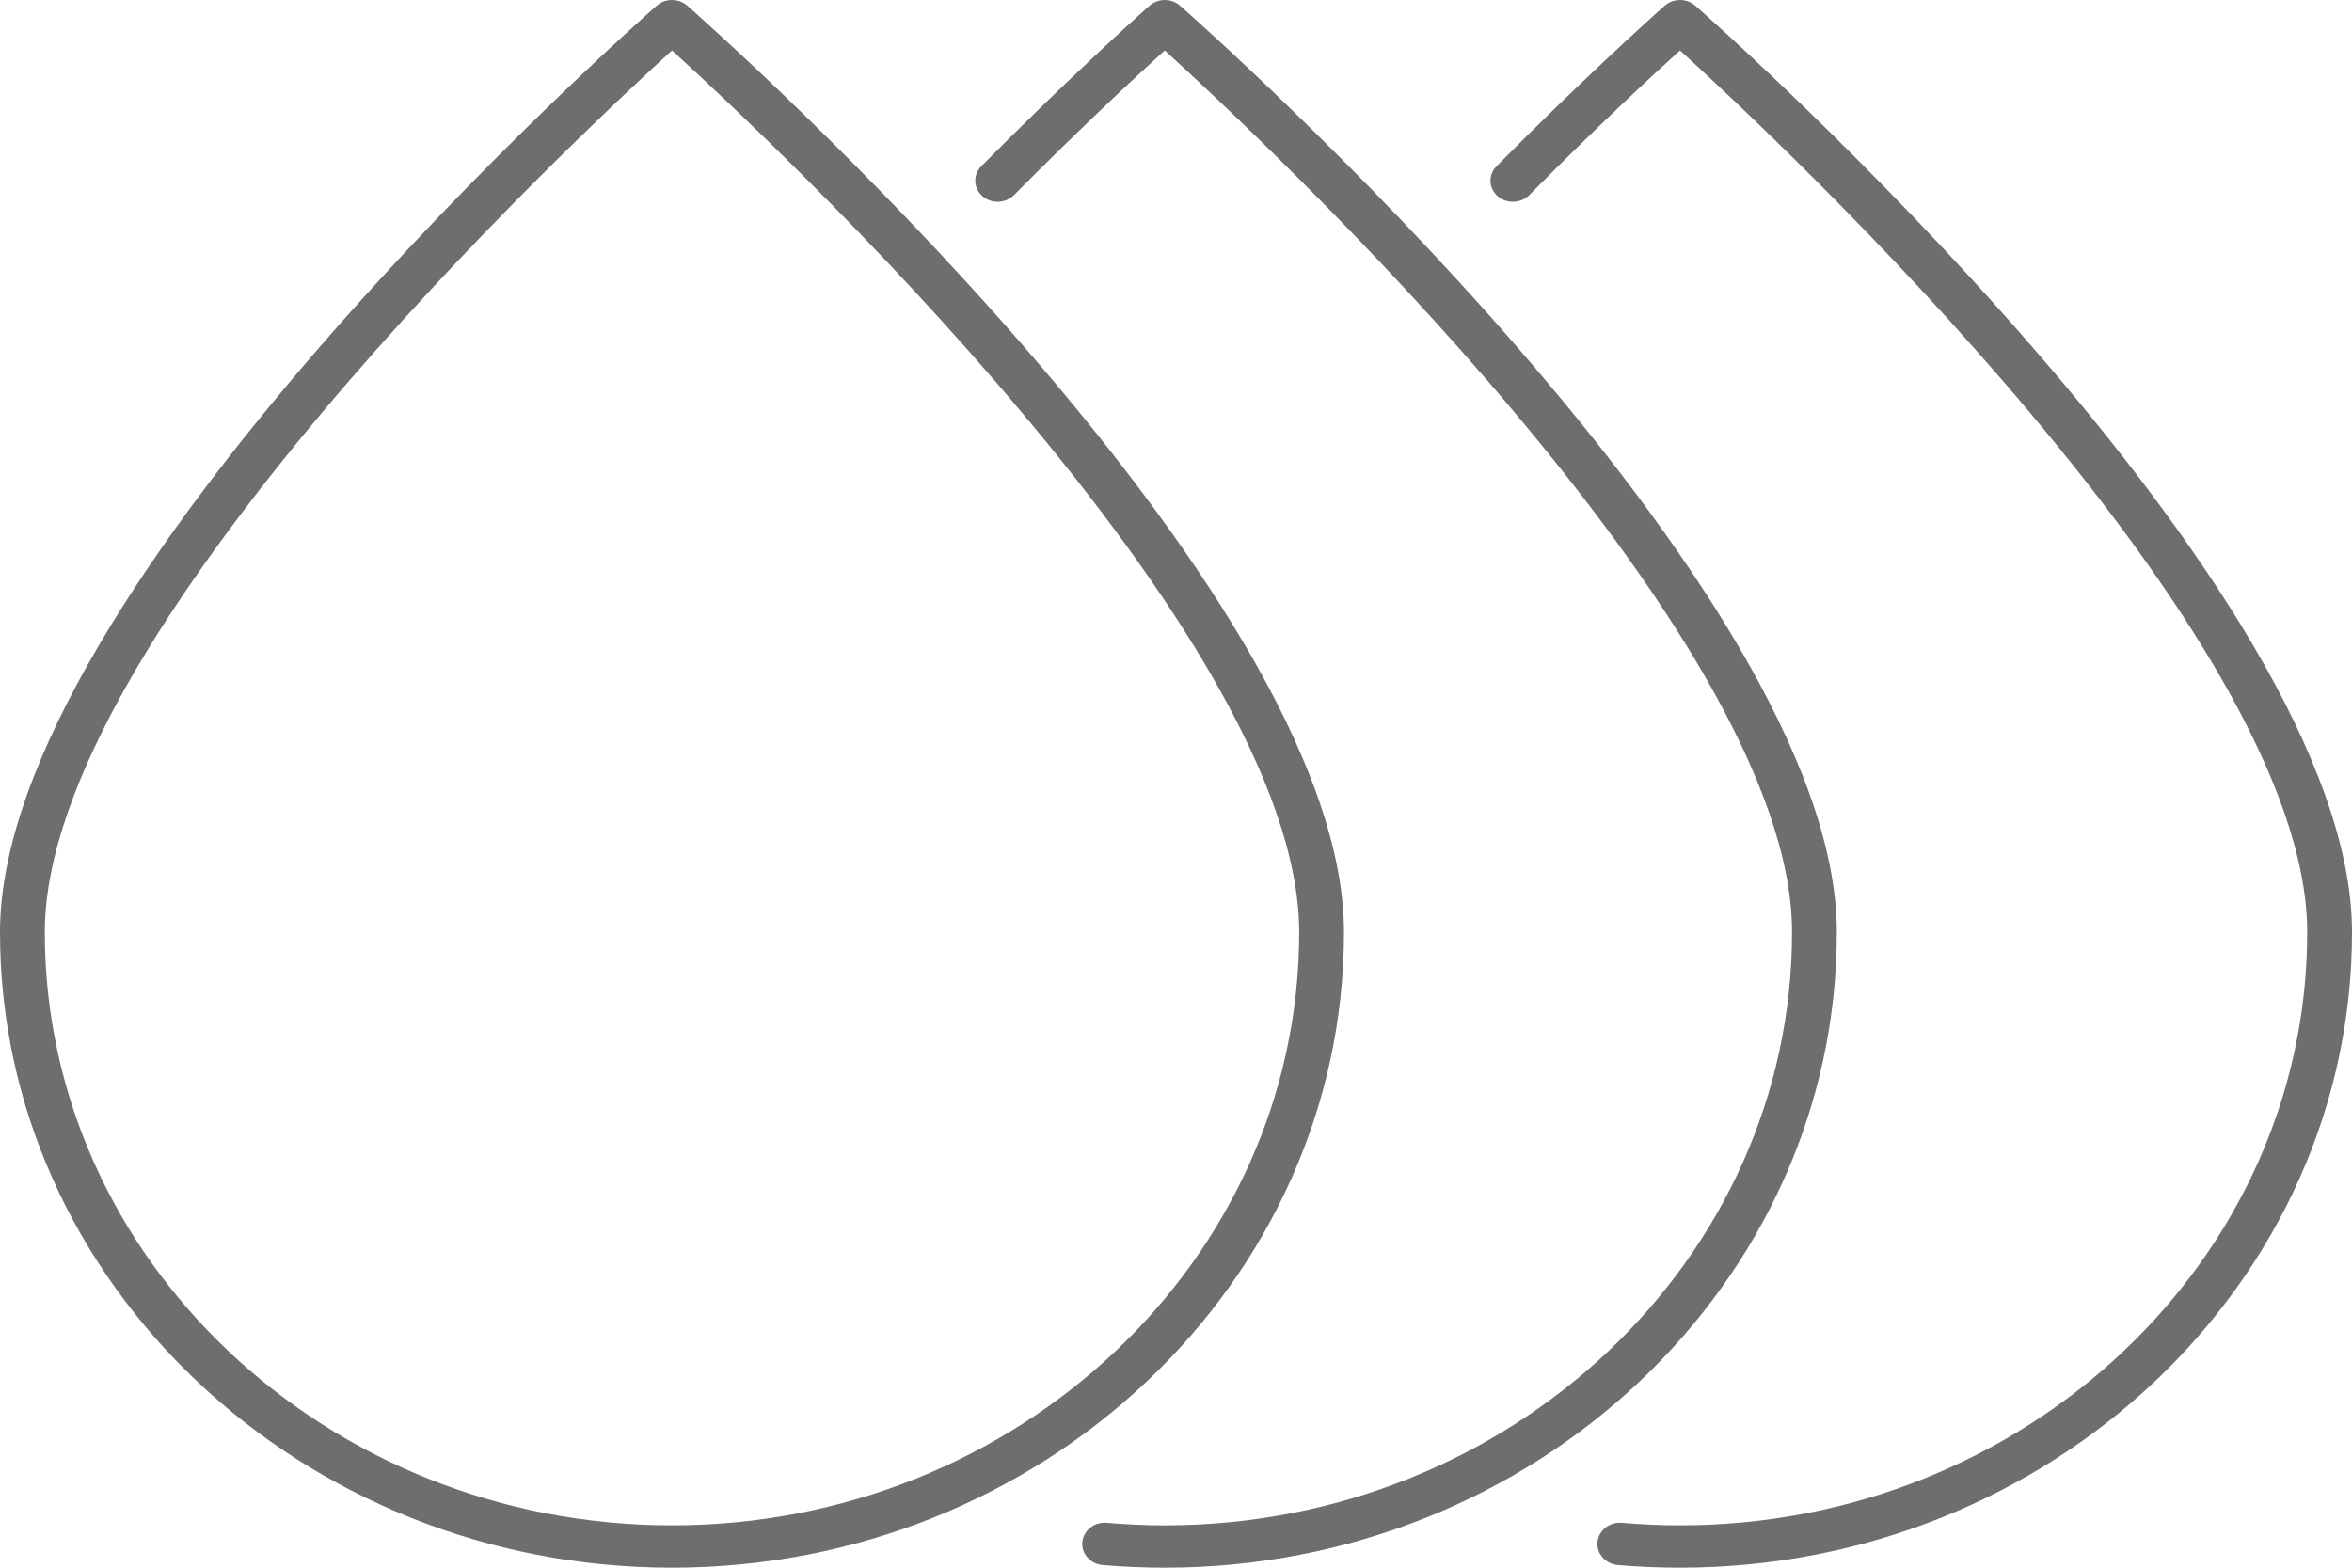
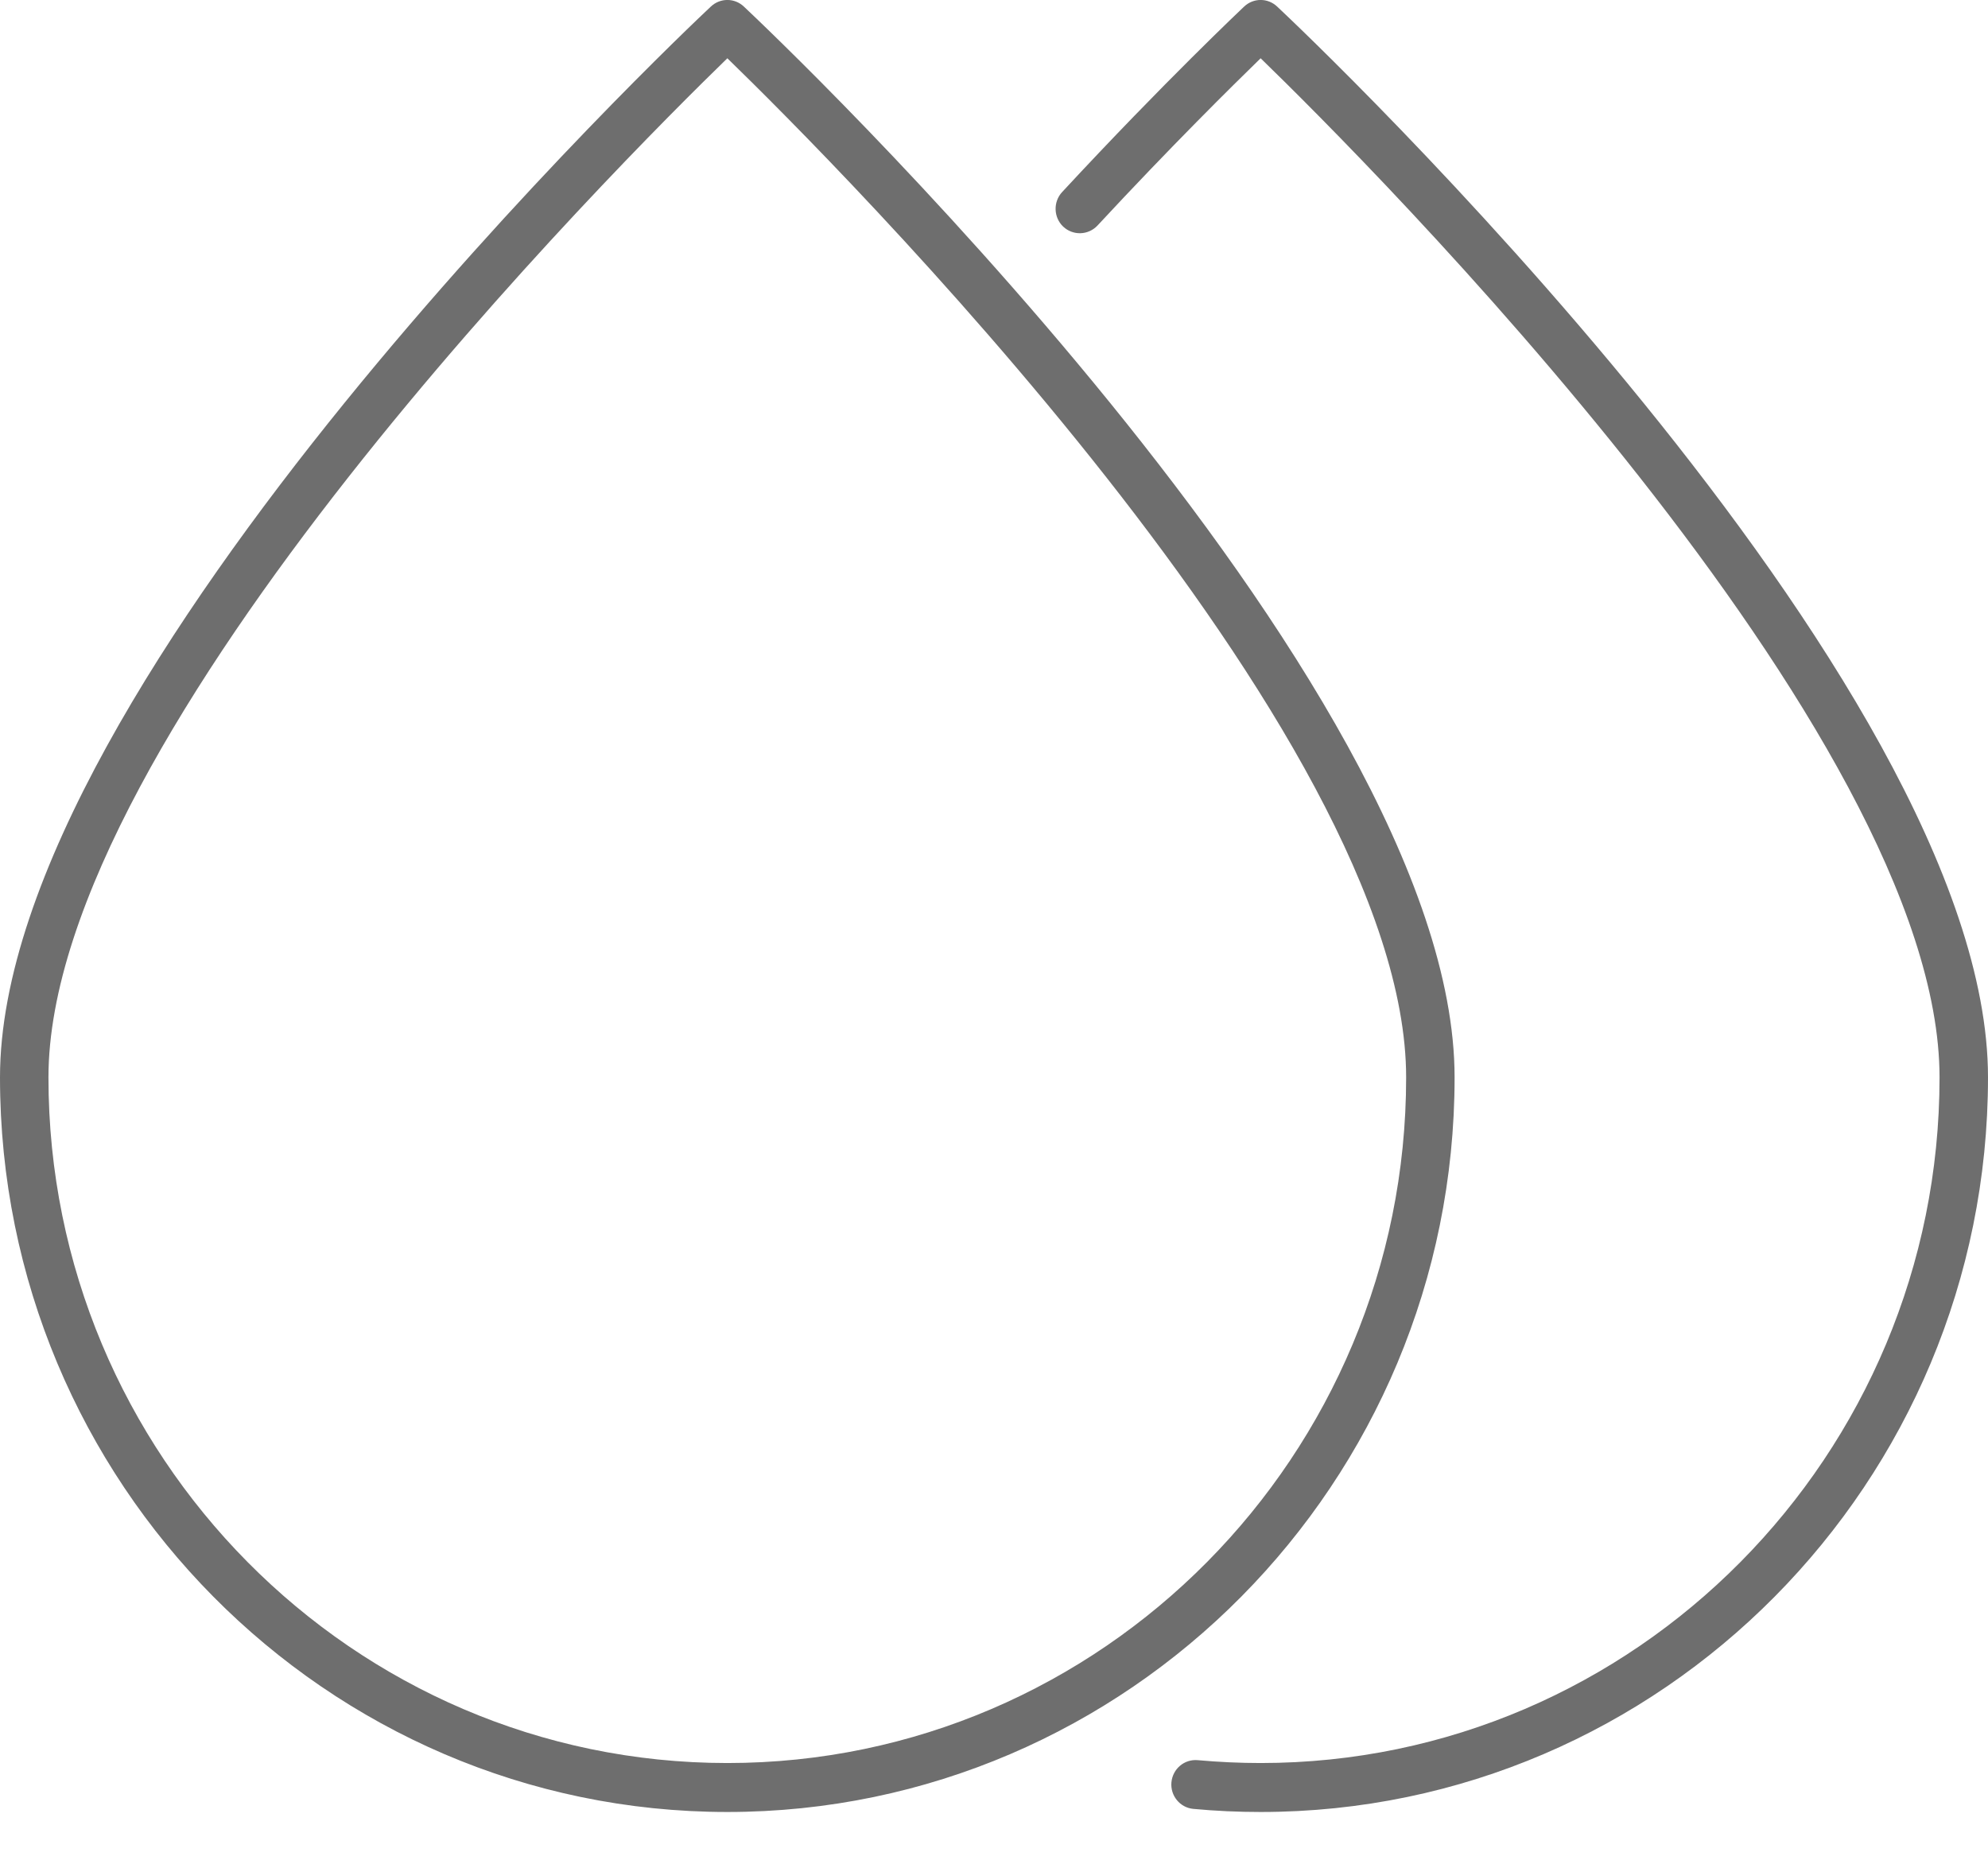
- <svg xmlns="http://www.w3.org/2000/svg" width="24px" height="16px" viewBox="0 0 24 16" version="1.1">
+ <svg xmlns="http://www.w3.org/2000/svg" width="16px" height="15px" viewBox="0 0 16 15" version="1.1">
  <g id="desktop" stroke="none" stroke-width="1" fill="none" fill-rule="evenodd">
-     <g id="d.-results" transform="translate(-664, -1792)" fill="#6E6E6E">
-       <g id="triostar" transform="translate(502, 1584)">
-         <g id="Icon/Big/ThreeDrops" transform="translate(162, 208)">
-           <path d="M7.013,0.058 C7.286,0.299 13.714,5.997 13.714,9.514 C13.714,13.09 10.638,16 6.857,16 C3.076,16 -1.42791766e-14,13.09 -1.42791766e-14,9.514 C-1.42791766e-14,5.997 6.428,0.299 6.701,0.058 C6.789,-0.019 6.925,-0.019 7.013,0.058 Z M12.041,0.058 C12.315,0.299 18.743,5.997 18.743,9.514 C18.743,13.09 15.667,16 11.886,16 C11.675,16 11.461,15.991 11.251,15.973 C11.125,15.962 11.033,15.856 11.044,15.738 C11.056,15.619 11.166,15.531 11.293,15.542 C11.489,15.559 11.689,15.568 11.886,15.568 C15.415,15.568 18.286,12.852 18.286,9.514 C18.286,6.475 12.88,1.419 11.885,0.515 C11.621,0.754 11.045,1.287 10.347,1.991 C10.261,2.078 10.116,2.083 10.024,2.001 C9.932,1.92 9.927,1.783 10.014,1.696 L10.312,1.398 C11.131,0.587 11.724,0.064 11.73,0.058 C11.818,-0.019 11.954,-0.019 12.041,0.058 Z M17.299,0.058 C17.572,0.299 24,5.997 24,9.514 C24,13.09 20.924,16 17.143,16 C16.932,16 16.719,15.991 16.508,15.973 C16.382,15.962 16.29,15.856 16.301,15.738 C16.313,15.619 16.423,15.531 16.55,15.542 C16.747,15.559 16.946,15.568 17.143,15.568 C20.672,15.568 23.543,12.852 23.543,9.514 C23.543,6.475 18.137,1.419 17.143,0.515 C16.878,0.754 16.302,1.287 15.605,1.991 C15.518,2.078 15.373,2.083 15.281,2.001 C15.189,1.92 15.184,1.783 15.271,1.696 L15.569,1.398 C16.388,0.587 16.981,0.064 16.987,0.058 C17.075,-0.019 17.211,-0.019 17.299,0.058 Z M6.857,0.515 C5.862,1.419 0.457,6.475 0.457,9.514 C0.457,12.852 3.328,15.568 6.857,15.568 C10.386,15.568 13.257,12.852 13.257,9.514 C13.257,6.475 7.852,1.419 6.857,0.515 Z" id="Combined-Shape" />
+     <g id="d.-results" transform="translate(-903, -1529)" fill="#6E6E6E">
+       <g id="ponytail-palm" transform="translate(733, 1319)">
+         <g id="Icon/Big/TwoDrops" transform="translate(170, 210)">
+           <path d="M5.987,0.053 C6.22,0.272 11.707,5.466 11.707,8.671 C11.707,11.931 9.081,14.583 5.854,14.583 C2.626,14.583 3.93334561e-14,11.931 3.93334561e-14,8.671 C3.93334561e-14,5.466 5.487,0.272 5.721,0.053 C5.796,-0.018 5.912,-0.018 5.987,0.053 Z M10.279,0.053 C10.513,0.272 16,5.466 16,8.671 C16,11.931 13.374,14.583 10.146,14.583 C9.967,14.583 9.784,14.575 9.604,14.558 C9.497,14.548 9.418,14.452 9.428,14.344 C9.438,14.236 9.532,14.156 9.64,14.166 C9.808,14.181 9.978,14.189 10.146,14.189 C13.159,14.189 15.61,11.714 15.61,8.671 C15.61,5.902 10.995,1.293 10.146,0.469 C9.921,0.688 9.429,1.173 8.833,1.815 C8.759,1.894 8.636,1.898 8.557,1.824 C8.479,1.75 8.475,1.625 8.548,1.546 C9.376,0.653 10.007,0.059 10.013,0.053 C10.088,-0.018 10.204,-0.018 10.279,0.053 Z M5.854,0.469 C5.004,1.294 0.39,5.902 0.39,8.671 C0.39,11.714 2.841,14.189 5.854,14.189 C8.866,14.189 11.317,11.714 11.317,8.671 C11.317,5.902 6.703,1.294 5.854,0.469 Z" id="Combined-Shape" />
        </g>
      </g>
    </g>
  </g>
</svg>
